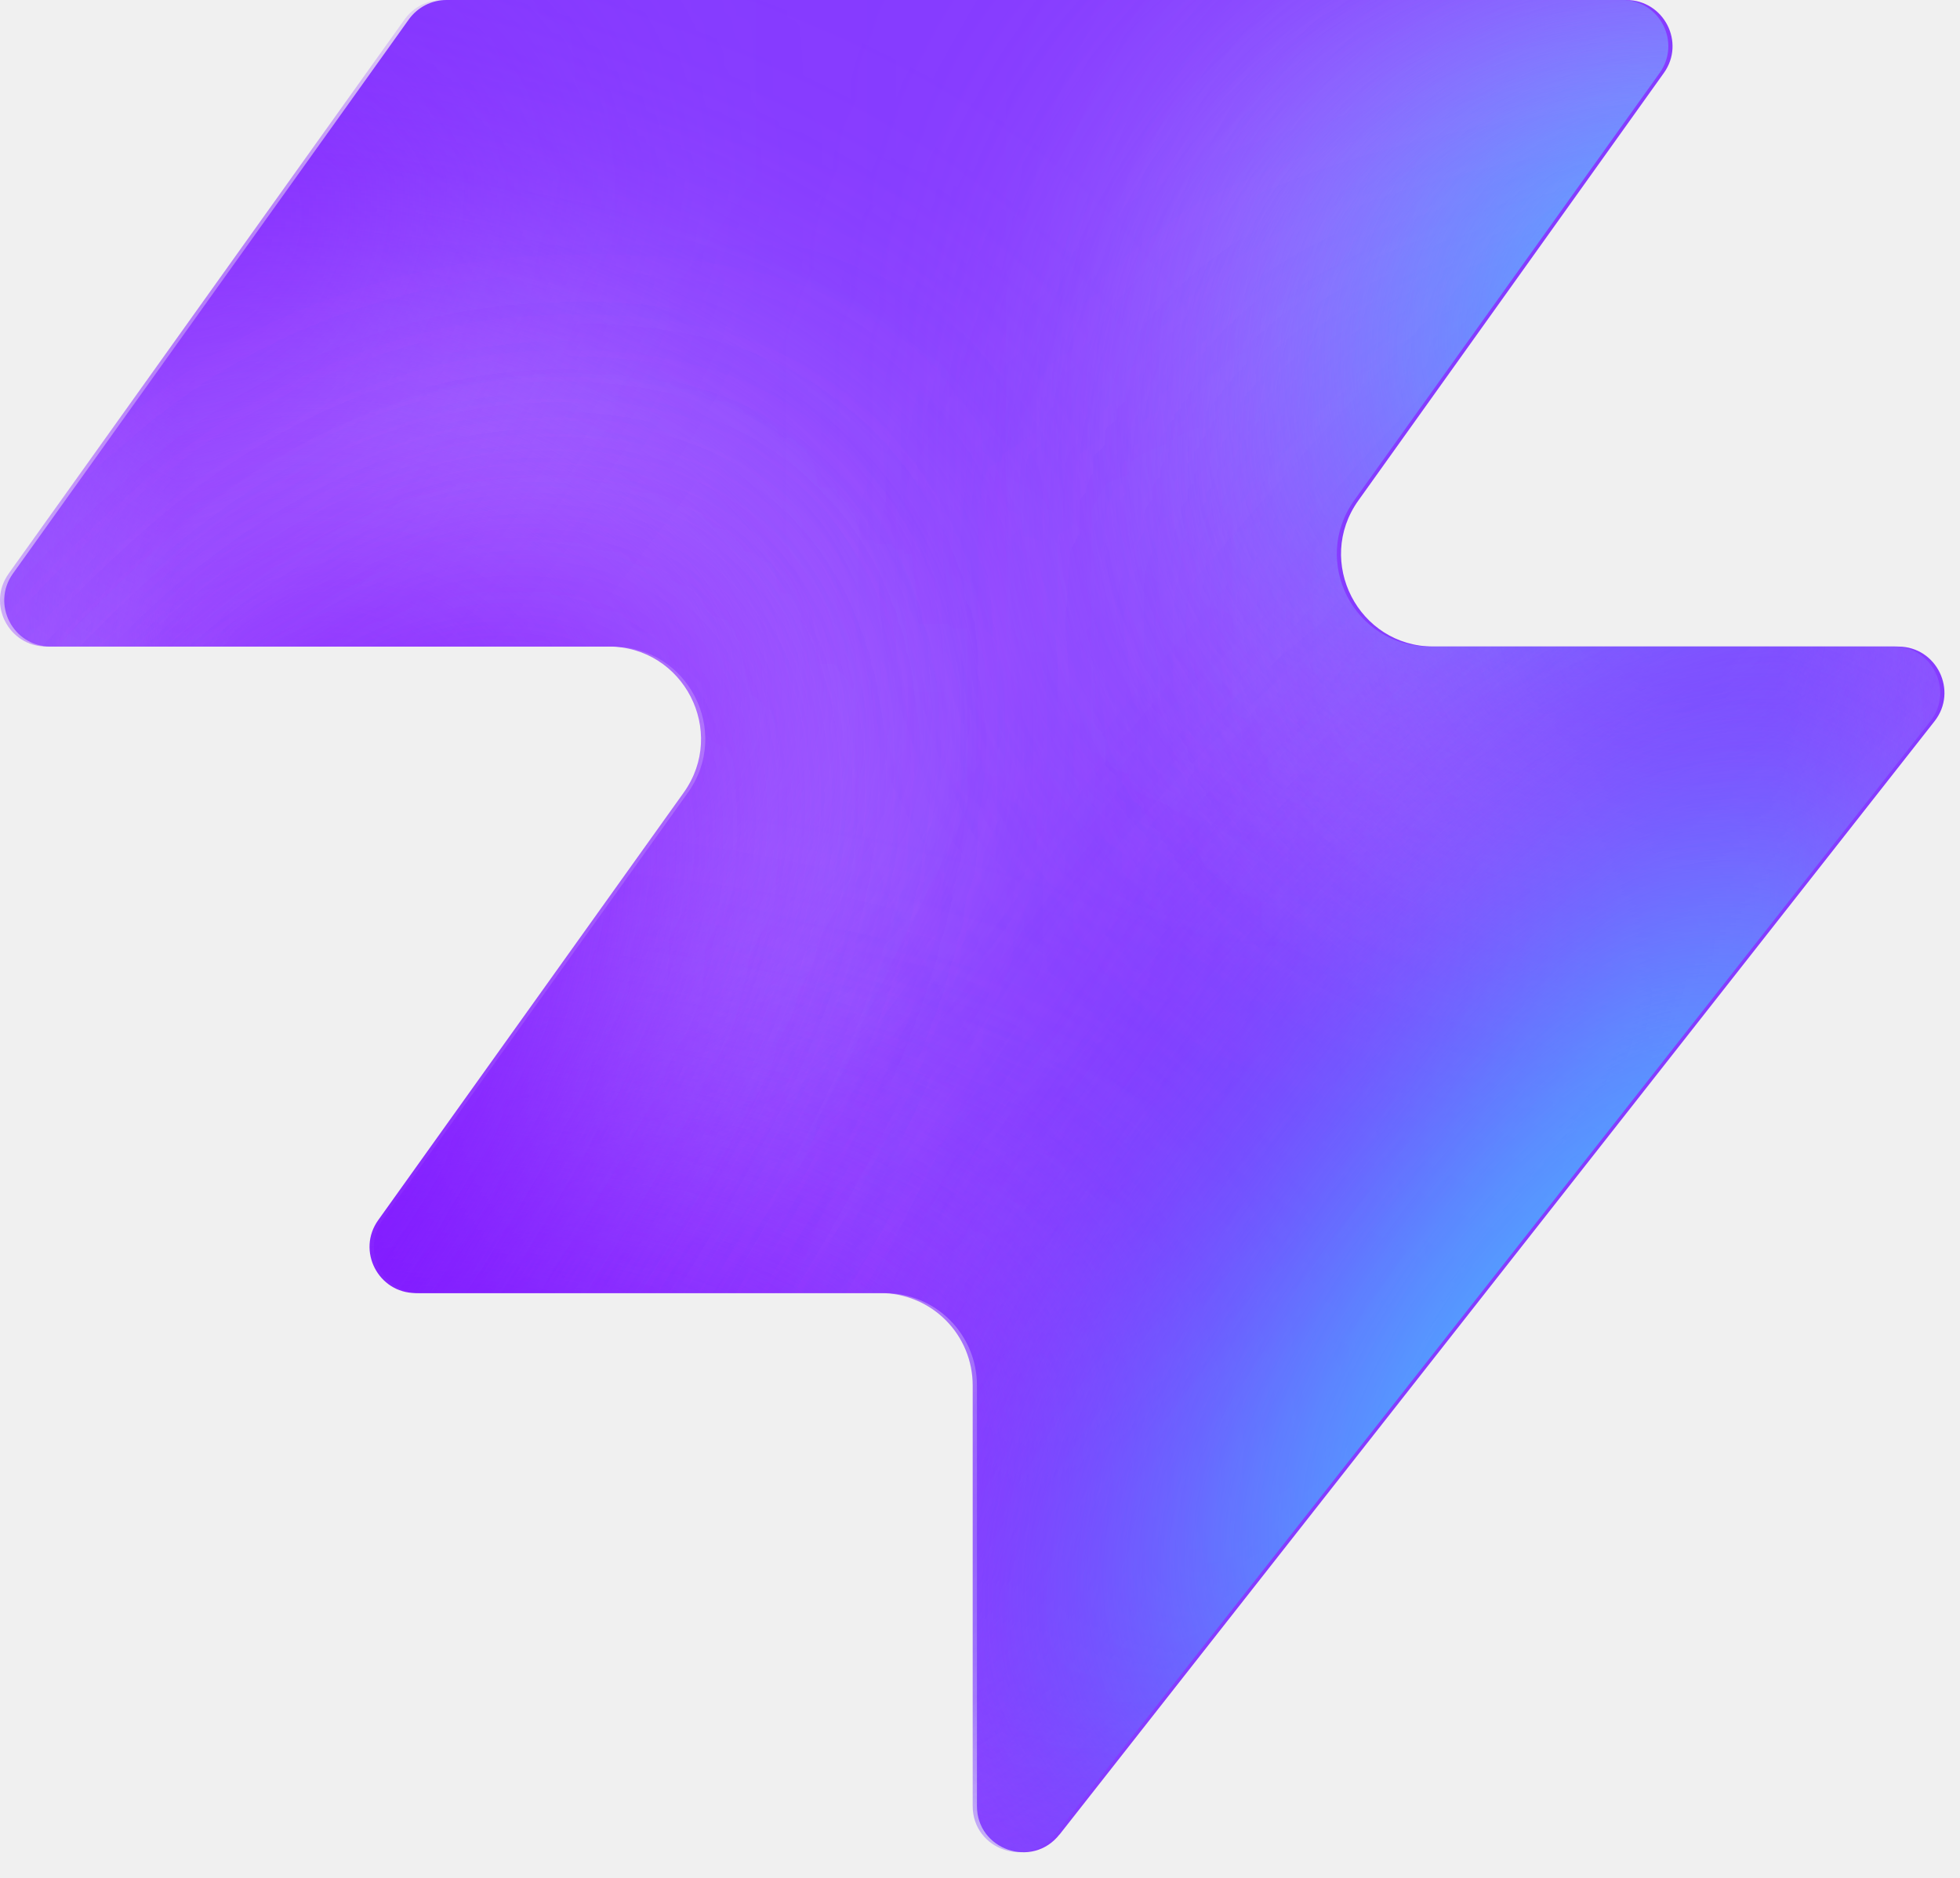
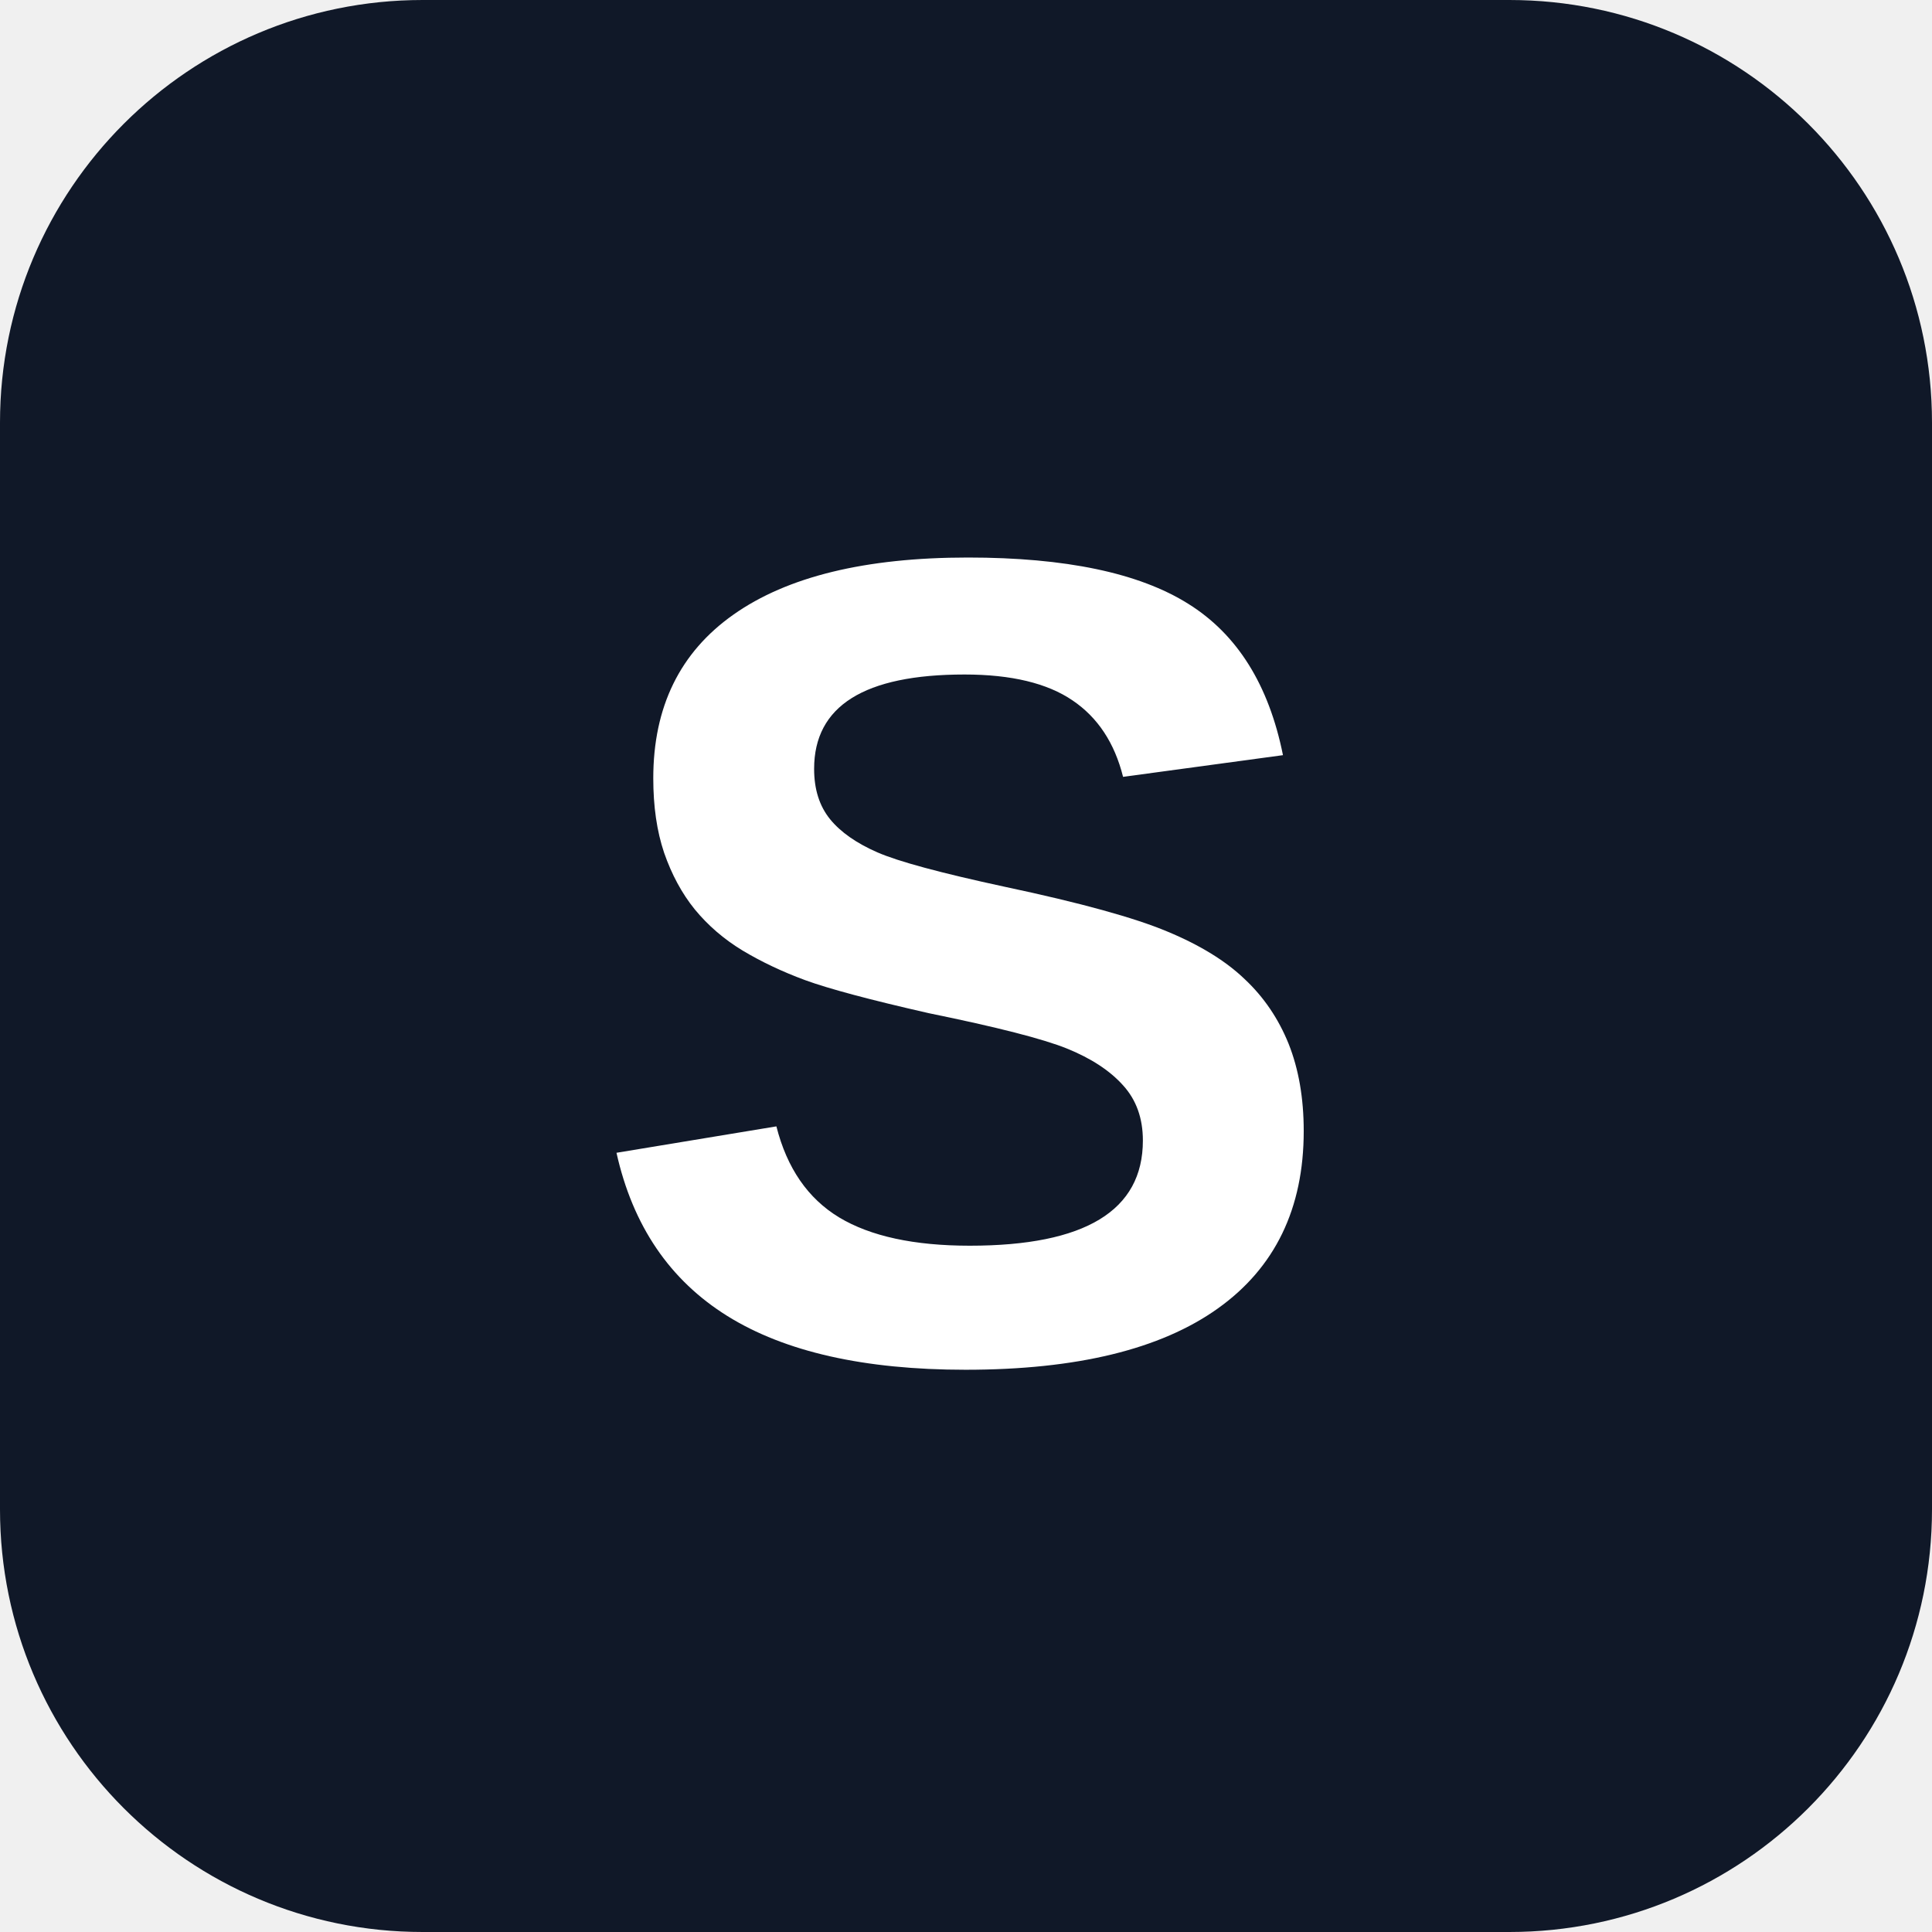
- <svg xmlns="http://www.w3.org/2000/svg" width="48" height="46" fill="none" viewBox="0 0 48 46">
-   <path fill="#863bff" d="M25.946 44.938c-.664.845-2.021.375-2.021-.698V33.937a2.26 2.26 0 0 0-2.262-2.262H10.287c-.92 0-1.456-1.04-.92-1.788l7.48-10.471c1.07-1.497 0-3.578-1.842-3.578H1.237c-.92 0-1.456-1.04-.92-1.788L10.013.474c.214-.297.556-.474.92-.474h28.894c.92 0 1.456 1.04.92 1.788l-7.48 10.471c-1.07 1.498 0 3.579 1.842 3.579h11.377c.943 0 1.473 1.088.89 1.83L25.947 44.94z" style="fill:#863bff;fill:color(display-p3 .525 .23 1);fill-opacity:1" />
-   <mask id="a" width="48" height="46" x="0" y="0" maskUnits="userSpaceOnUse" style="mask-type:alpha">
-     <path fill="#000" d="M25.842 44.938c-.664.844-2.021.375-2.021-.698V33.937a2.26 2.26 0 0 0-2.262-2.262H10.183c-.92 0-1.456-1.04-.92-1.788l7.48-10.471c1.07-1.498 0-3.579-1.842-3.579H1.133c-.92 0-1.456-1.04-.92-1.787L9.91.473c.214-.297.556-.474.92-.474h28.894c.92 0 1.456 1.04.92 1.788l-7.48 10.471c-1.07 1.498 0 3.578 1.842 3.578h11.377c.943 0 1.473 1.088.89 1.832L25.843 44.94z" style="fill:#000;fill-opacity:1" />
-   </mask>
-   <g mask="url(#a)">
-     <g filter="url(#b)">
-       <ellipse cx="5.508" cy="14.704" fill="#ede6ff" rx="5.508" ry="14.704" style="fill:#ede6ff;fill:color(display-p3 .927 .903 1);fill-opacity:1" transform="matrix(.00324 1 1 -.00324 -4.47 31.516)" />
-     </g>
-     <g filter="url(#c)">
-       <ellipse cx="10.399" cy="29.851" fill="#ede6ff" rx="10.399" ry="29.851" style="fill:#ede6ff;fill:color(display-p3 .927 .903 1);fill-opacity:1" transform="matrix(.00324 1 1 -.00324 -39.328 7.883)" />
-     </g>
-     <g filter="url(#d)">
-       <ellipse cx="5.508" cy="30.487" fill="#7e14ff" rx="5.508" ry="30.487" style="fill:#7e14ff;fill:color(display-p3 .492 .077 1);fill-opacity:1" transform="rotate(89.814 -25.913 -14.639)scale(1 -1)" />
-     </g>
-     <g filter="url(#e)">
-       <ellipse cx="5.508" cy="30.599" fill="#7e14ff" rx="5.508" ry="30.599" style="fill:#7e14ff;fill:color(display-p3 .492 .077 1);fill-opacity:1" transform="rotate(89.814 -32.644 -3.334)scale(1 -1)" />
-     </g>
-     <g filter="url(#f)">
-       <ellipse cx="5.508" cy="30.599" fill="#7e14ff" rx="5.508" ry="30.599" style="fill:#7e14ff;fill:color(display-p3 .492 .077 1);fill-opacity:1" transform="matrix(.00324 1 1 -.00324 -34.34 30.47)" />
-     </g>
-     <g filter="url(#g)">
-       <ellipse cx="14.072" cy="22.078" fill="#ede6ff" rx="14.072" ry="22.078" style="fill:#ede6ff;fill:color(display-p3 .927 .903 1);fill-opacity:1" transform="rotate(93.35 24.506 48.493)scale(-1 1)" />
-     </g>
-     <g filter="url(#h)">
-       <ellipse cx="3.47" cy="21.501" fill="#7e14ff" rx="3.47" ry="21.501" style="fill:#7e14ff;fill:color(display-p3 .492 .077 1);fill-opacity:1" transform="rotate(89.009 28.708 47.59)scale(-1 1)" />
-     </g>
-     <g filter="url(#i)">
-       <ellipse cx="3.47" cy="21.501" fill="#7e14ff" rx="3.47" ry="21.501" style="fill:#7e14ff;fill:color(display-p3 .492 .077 1);fill-opacity:1" transform="rotate(89.009 28.708 47.59)scale(-1 1)" />
-     </g>
-     <g filter="url(#j)">
-       <ellipse cx=".387" cy="8.972" fill="#7e14ff" rx="4.407" ry="29.108" style="fill:#7e14ff;fill:color(display-p3 .492 .077 1);fill-opacity:1" transform="rotate(39.51 .387 8.972)" />
-     </g>
-     <g filter="url(#k)">
-       <ellipse cx="47.523" cy="-6.092" fill="#7e14ff" rx="4.407" ry="29.108" style="fill:#7e14ff;fill:color(display-p3 .492 .077 1);fill-opacity:1" transform="rotate(37.892 47.523 -6.092)" />
-     </g>
-     <g filter="url(#l)">
-       <ellipse cx="41.412" cy="6.333" fill="#47bfff" rx="5.971" ry="9.665" style="fill:#47bfff;fill:color(display-p3 .28 .748 1);fill-opacity:1" transform="rotate(37.892 41.412 6.333)" />
-     </g>
-     <g filter="url(#m)">
-       <ellipse cx="-1.879" cy="38.332" fill="#7e14ff" rx="4.407" ry="29.108" style="fill:#7e14ff;fill:color(display-p3 .492 .077 1);fill-opacity:1" transform="rotate(37.892 -1.88 38.332)" />
-     </g>
-     <g filter="url(#n)">
-       <ellipse cx="-1.879" cy="38.332" fill="#7e14ff" rx="4.407" ry="29.108" style="fill:#7e14ff;fill:color(display-p3 .492 .077 1);fill-opacity:1" transform="rotate(37.892 -1.88 38.332)" />
-     </g>
-     <g filter="url(#o)">
-       <ellipse cx="35.651" cy="29.907" fill="#7e14ff" rx="4.407" ry="29.108" style="fill:#7e14ff;fill:color(display-p3 .492 .077 1);fill-opacity:1" transform="rotate(37.892 35.651 29.907)" />
-     </g>
-     <g filter="url(#p)">
-       <ellipse cx="38.418" cy="32.4" fill="#47bfff" rx="5.971" ry="15.297" style="fill:#47bfff;fill:color(display-p3 .28 .748 1);fill-opacity:1" transform="rotate(37.892 38.418 32.4)" />
-     </g>
-   </g>
-   <defs>
-     <filter id="b" width="60.045" height="41.654" x="-19.77" y="16.149" color-interpolation-filters="sRGB" filterUnits="userSpaceOnUse">
-       <feFlood flood-opacity="0" result="BackgroundImageFix" />
-       <feBlend in="SourceGraphic" in2="BackgroundImageFix" result="shape" />
-       <feGaussianBlur result="effect1_foregroundBlur_2002_17158" stdDeviation="7.659" />
-     </filter>
-     <filter id="c" width="90.34" height="51.437" x="-54.613" y="-7.533" color-interpolation-filters="sRGB" filterUnits="userSpaceOnUse">
-       <feFlood flood-opacity="0" result="BackgroundImageFix" />
-       <feBlend in="SourceGraphic" in2="BackgroundImageFix" result="shape" />
-       <feGaussianBlur result="effect1_foregroundBlur_2002_17158" stdDeviation="7.659" />
-     </filter>
-     <filter id="d" width="79.355" height="29.4" x="-49.64" y="2.03" color-interpolation-filters="sRGB" filterUnits="userSpaceOnUse">
-       <feFlood flood-opacity="0" result="BackgroundImageFix" />
-       <feBlend in="SourceGraphic" in2="BackgroundImageFix" result="shape" />
-       <feGaussianBlur result="effect1_foregroundBlur_2002_17158" stdDeviation="4.596" />
-     </filter>
-     <filter id="e" width="79.579" height="29.4" x="-45.045" y="20.029" color-interpolation-filters="sRGB" filterUnits="userSpaceOnUse">
-       <feFlood flood-opacity="0" result="BackgroundImageFix" />
-       <feBlend in="SourceGraphic" in2="BackgroundImageFix" result="shape" />
-       <feGaussianBlur result="effect1_foregroundBlur_2002_17158" stdDeviation="4.596" />
-     </filter>
-     <filter id="f" width="79.579" height="29.4" x="-43.513" y="21.178" color-interpolation-filters="sRGB" filterUnits="userSpaceOnUse">
-       <feFlood flood-opacity="0" result="BackgroundImageFix" />
-       <feBlend in="SourceGraphic" in2="BackgroundImageFix" result="shape" />
-       <feGaussianBlur result="effect1_foregroundBlur_2002_17158" stdDeviation="4.596" />
-     </filter>
-     <filter id="g" width="74.749" height="58.852" x="15.756" y="-17.901" color-interpolation-filters="sRGB" filterUnits="userSpaceOnUse">
-       <feFlood flood-opacity="0" result="BackgroundImageFix" />
-       <feBlend in="SourceGraphic" in2="BackgroundImageFix" result="shape" />
-       <feGaussianBlur result="effect1_foregroundBlur_2002_17158" stdDeviation="7.659" />
-     </filter>
-     <filter id="h" width="61.377" height="25.362" x="23.548" y="2.284" color-interpolation-filters="sRGB" filterUnits="userSpaceOnUse">
-       <feFlood flood-opacity="0" result="BackgroundImageFix" />
-       <feBlend in="SourceGraphic" in2="BackgroundImageFix" result="shape" />
-       <feGaussianBlur result="effect1_foregroundBlur_2002_17158" stdDeviation="4.596" />
-     </filter>
-     <filter id="i" width="61.377" height="25.362" x="23.548" y="2.284" color-interpolation-filters="sRGB" filterUnits="userSpaceOnUse">
-       <feFlood flood-opacity="0" result="BackgroundImageFix" />
-       <feBlend in="SourceGraphic" in2="BackgroundImageFix" result="shape" />
-       <feGaussianBlur result="effect1_foregroundBlur_2002_17158" stdDeviation="4.596" />
-     </filter>
-     <filter id="j" width="56.045" height="63.649" x="-27.636" y="-22.853" color-interpolation-filters="sRGB" filterUnits="userSpaceOnUse">
-       <feFlood flood-opacity="0" result="BackgroundImageFix" />
-       <feBlend in="SourceGraphic" in2="BackgroundImageFix" result="shape" />
-       <feGaussianBlur result="effect1_foregroundBlur_2002_17158" stdDeviation="4.596" />
-     </filter>
-     <filter id="k" width="54.814" height="64.646" x="20.116" y="-38.415" color-interpolation-filters="sRGB" filterUnits="userSpaceOnUse">
-       <feFlood flood-opacity="0" result="BackgroundImageFix" />
-       <feBlend in="SourceGraphic" in2="BackgroundImageFix" result="shape" />
-       <feGaussianBlur result="effect1_foregroundBlur_2002_17158" stdDeviation="4.596" />
-     </filter>
-     <filter id="l" width="33.541" height="35.313" x="24.641" y="-11.323" color-interpolation-filters="sRGB" filterUnits="userSpaceOnUse">
-       <feFlood flood-opacity="0" result="BackgroundImageFix" />
-       <feBlend in="SourceGraphic" in2="BackgroundImageFix" result="shape" />
-       <feGaussianBlur result="effect1_foregroundBlur_2002_17158" stdDeviation="4.596" />
-     </filter>
-     <filter id="m" width="54.814" height="64.646" x="-29.286" y="6.009" color-interpolation-filters="sRGB" filterUnits="userSpaceOnUse">
-       <feFlood flood-opacity="0" result="BackgroundImageFix" />
-       <feBlend in="SourceGraphic" in2="BackgroundImageFix" result="shape" />
-       <feGaussianBlur result="effect1_foregroundBlur_2002_17158" stdDeviation="4.596" />
-     </filter>
-     <filter id="n" width="54.814" height="64.646" x="-29.286" y="6.009" color-interpolation-filters="sRGB" filterUnits="userSpaceOnUse">
-       <feFlood flood-opacity="0" result="BackgroundImageFix" />
-       <feBlend in="SourceGraphic" in2="BackgroundImageFix" result="shape" />
-       <feGaussianBlur result="effect1_foregroundBlur_2002_17158" stdDeviation="4.596" />
-     </filter>
-     <filter id="o" width="54.814" height="64.646" x="8.244" y="-2.416" color-interpolation-filters="sRGB" filterUnits="userSpaceOnUse">
-       <feFlood flood-opacity="0" result="BackgroundImageFix" />
-       <feBlend in="SourceGraphic" in2="BackgroundImageFix" result="shape" />
-       <feGaussianBlur result="effect1_foregroundBlur_2002_17158" stdDeviation="4.596" />
-     </filter>
-     <filter id="p" width="39.409" height="43.623" x="18.713" y="10.588" color-interpolation-filters="sRGB" filterUnits="userSpaceOnUse">
-       <feFlood flood-opacity="0" result="BackgroundImageFix" />
-       <feBlend in="SourceGraphic" in2="BackgroundImageFix" result="shape" />
-       <feGaussianBlur result="effect1_foregroundBlur_2002_17158" stdDeviation="4.596" />
-     </filter>
-   </defs>
+ <svg xmlns="http://www.w3.org/2000/svg" viewBox="0 0 64 64">
+   <rect width="64" height="64" rx="14" fill="#101828" />
+   <text x="32" y="45" font-family="system-ui, Arial, sans-serif" font-size="38" font-weight="700" fill="#fff" text-anchor="middle">S</text>
</svg>
